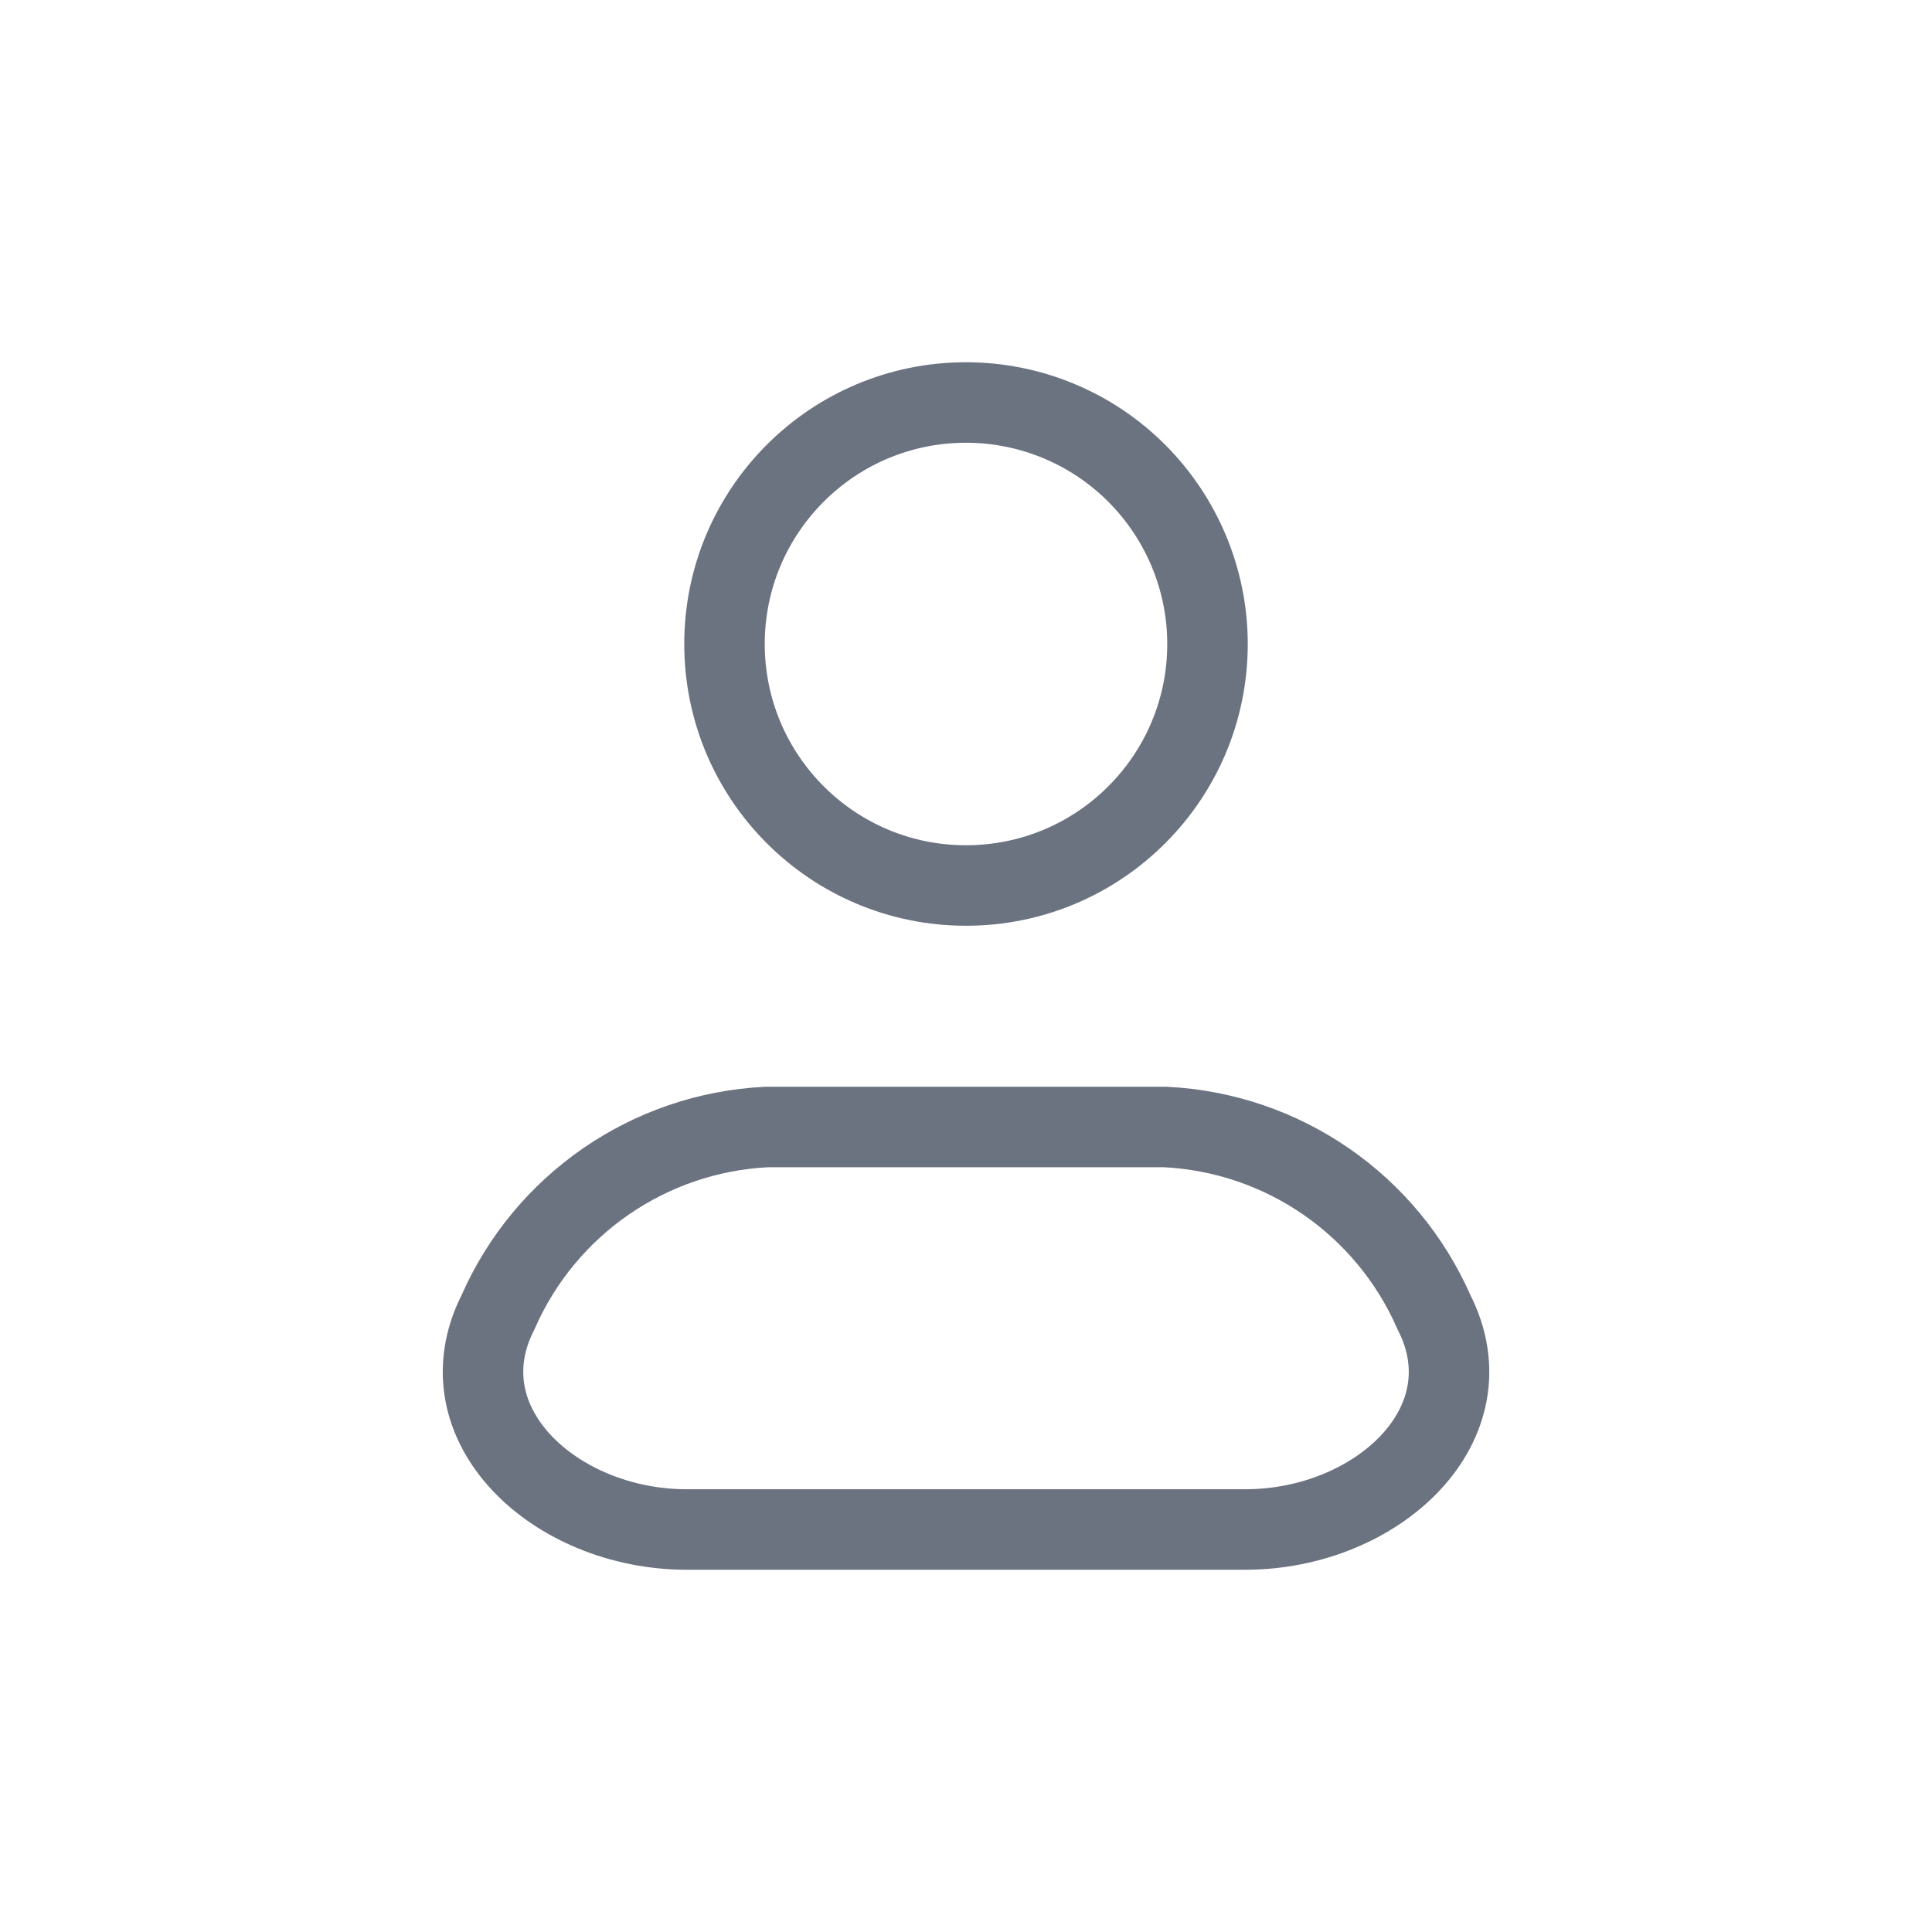
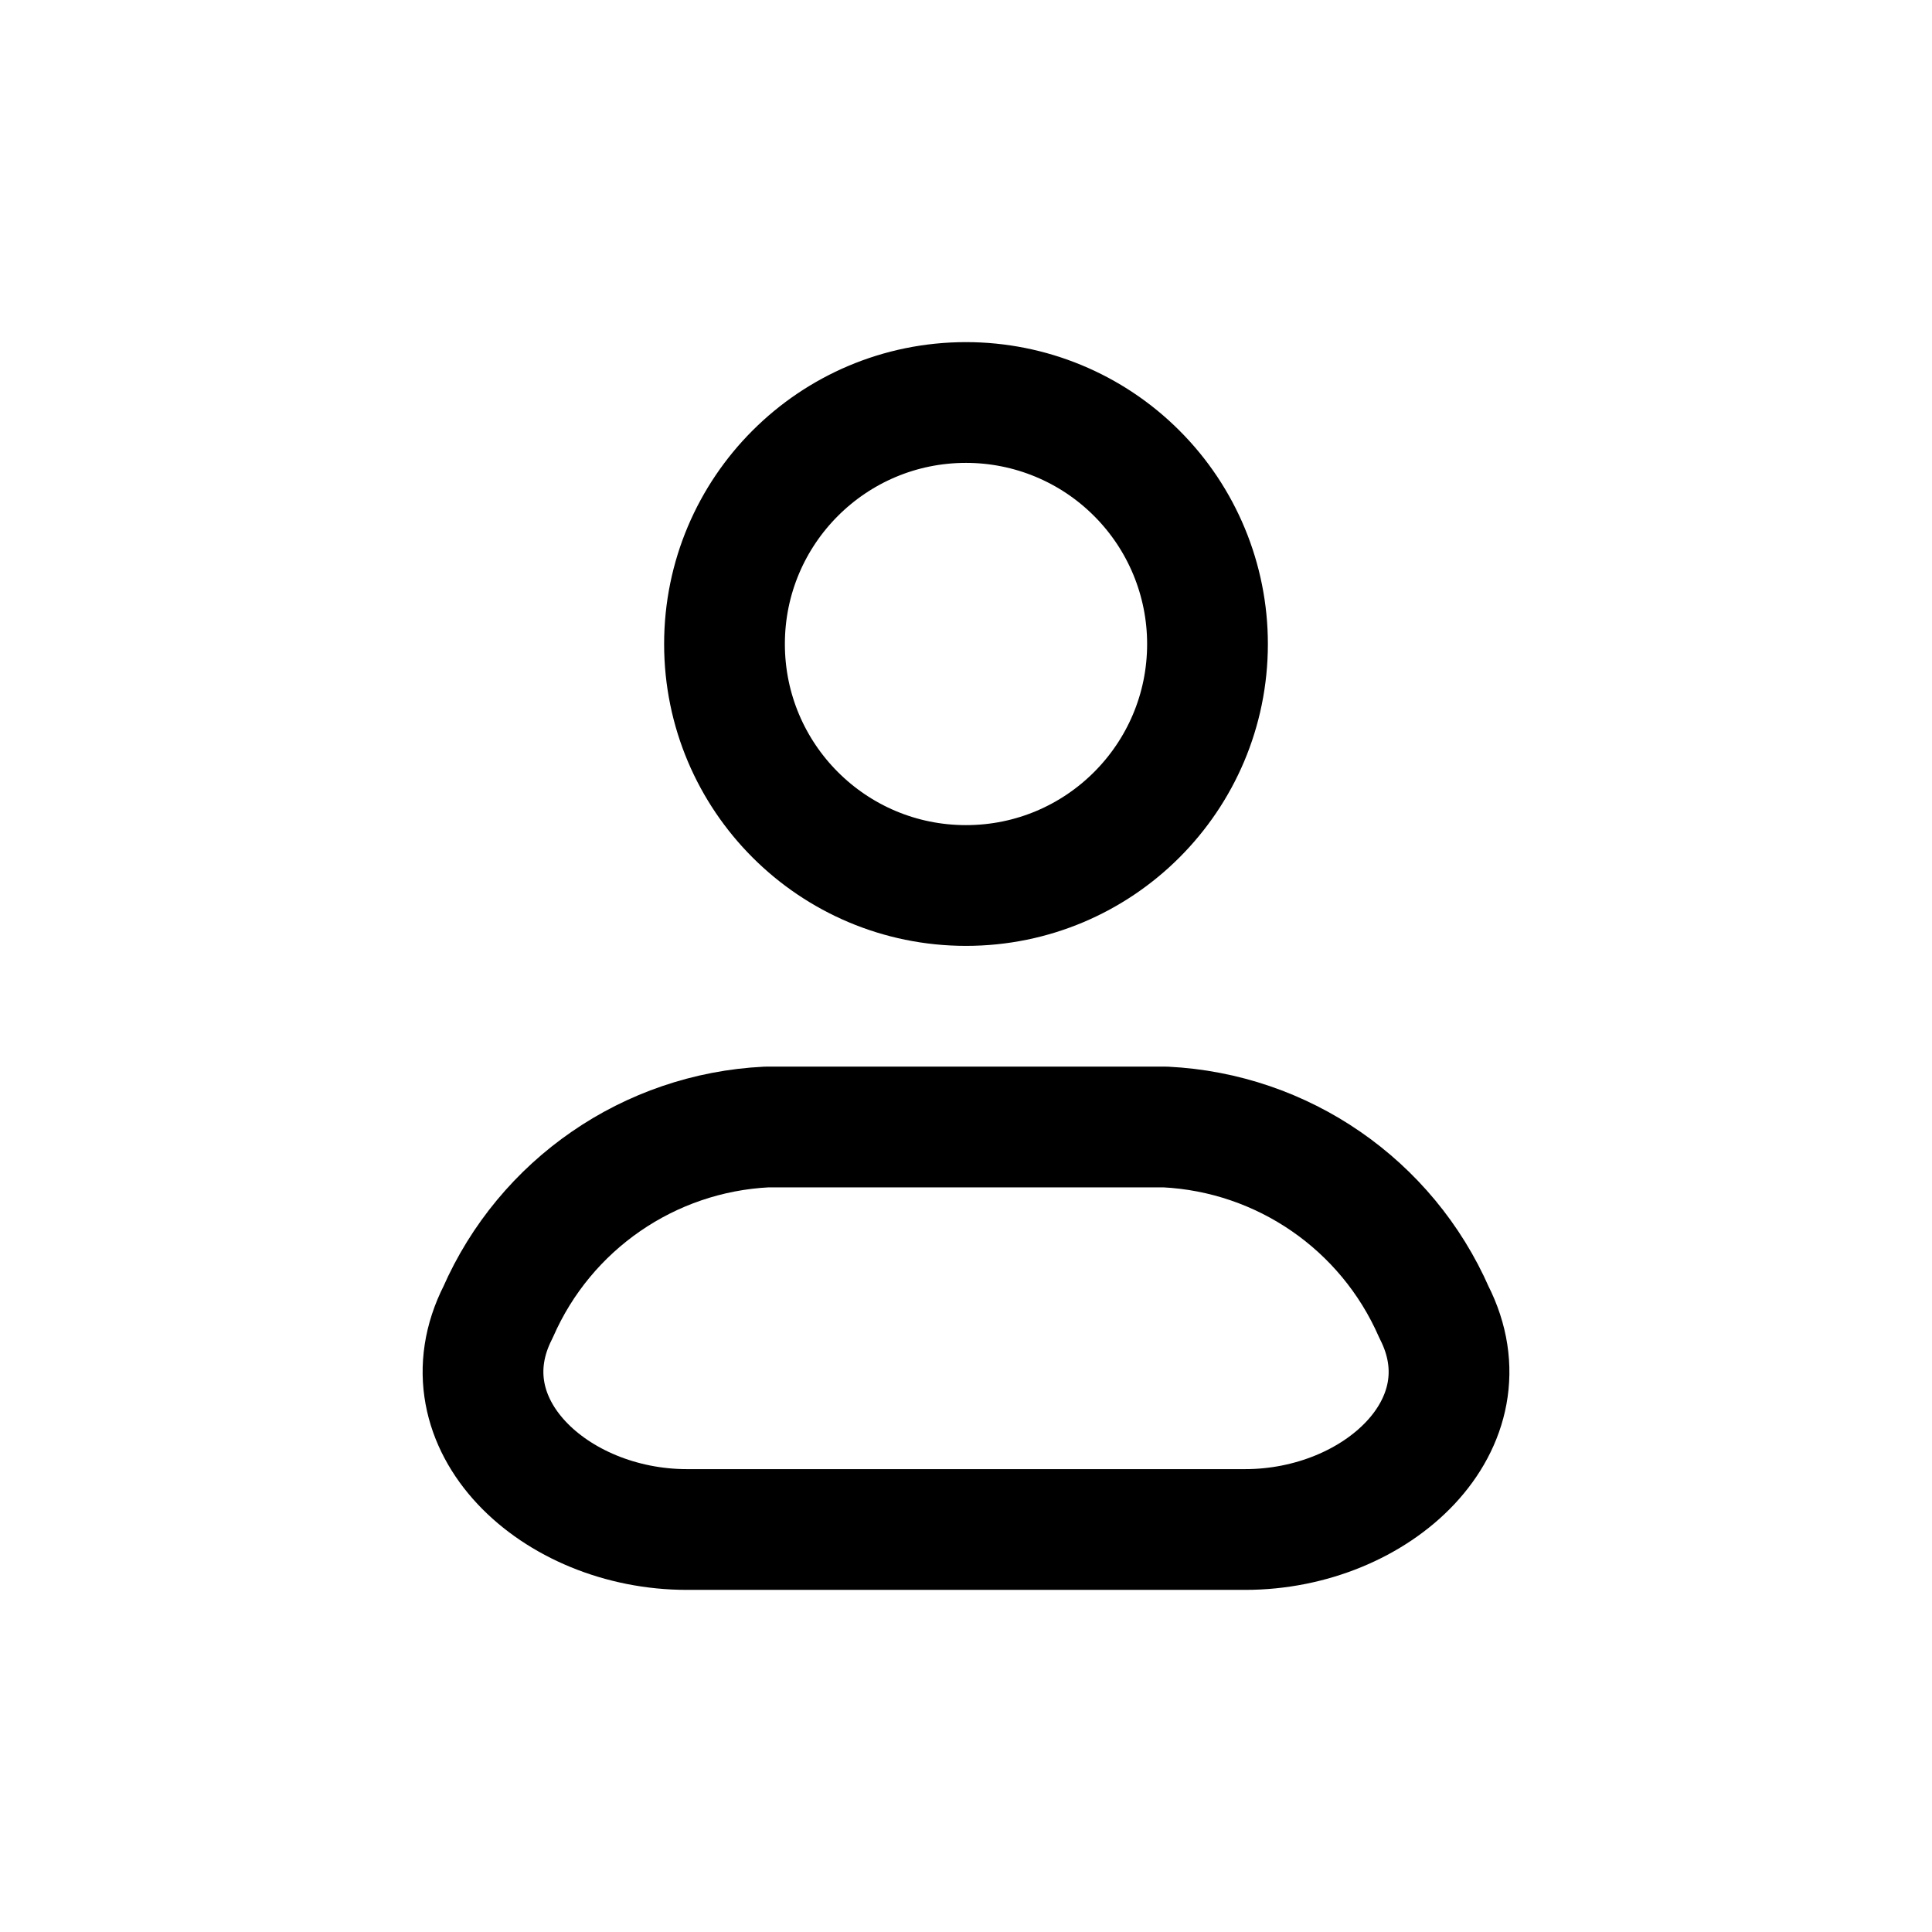
- <svg xmlns="http://www.w3.org/2000/svg" height="24" viewBox="0 0 24 24" width="24">
-   <path d="m14.477 14h-4.954c-1.458.072-2.75.963-3.336 2.3-.707 1.388.704 2.7 2.345 2.7h6.936c1.642 0 3.053-1.312 2.345-2.7-.586-1.337-1.878-2.228-3.336-2.3z" fill="none" stroke="#6B7280" strokeWidth="2" strokeLinecap="round" strokeLinejoin="round" />
-   <path d="m15 8c0 1.657-1.343 3-3 3s-3-1.343-3-3 1.343-3 3-3c.796 0 1.559.316 2.121.879s.879 1.326.879 2.121z" fill="none" stroke="#6B7280" strokeWidth="2" strokeLinecap="round" strokeLinejoin="round" />
+ <svg xmlns="http://www.w3.org/2000/svg" width="24" height="24" viewBox="0 0 24 24" fill="none">
+   <path fill-rule="evenodd" clip-rule="evenodd" d="M14.477 14H9.523C8.065 14.072 6.773 14.963 6.187 16.3C5.48 17.688 6.891 19 8.532 19H15.468C17.11 19 18.521 17.688 17.813 16.3C17.227 14.963 15.935 14.072 14.477 14Z" stroke="black" stroke-width="1.5" stroke-linecap="round" stroke-linejoin="round" />
+   <path fill-rule="evenodd" clip-rule="evenodd" d="M15 8C15 9.657 13.657 11 12 11C10.343 11 9 9.657 9 8C9 6.343 10.343 5 12 5C12.796 5 13.559 5.316 14.121 5.879C14.684 6.441 15 7.204 15 8Z" stroke="black" stroke-width="1.5" stroke-linecap="round" stroke-linejoin="round" />
</svg>
